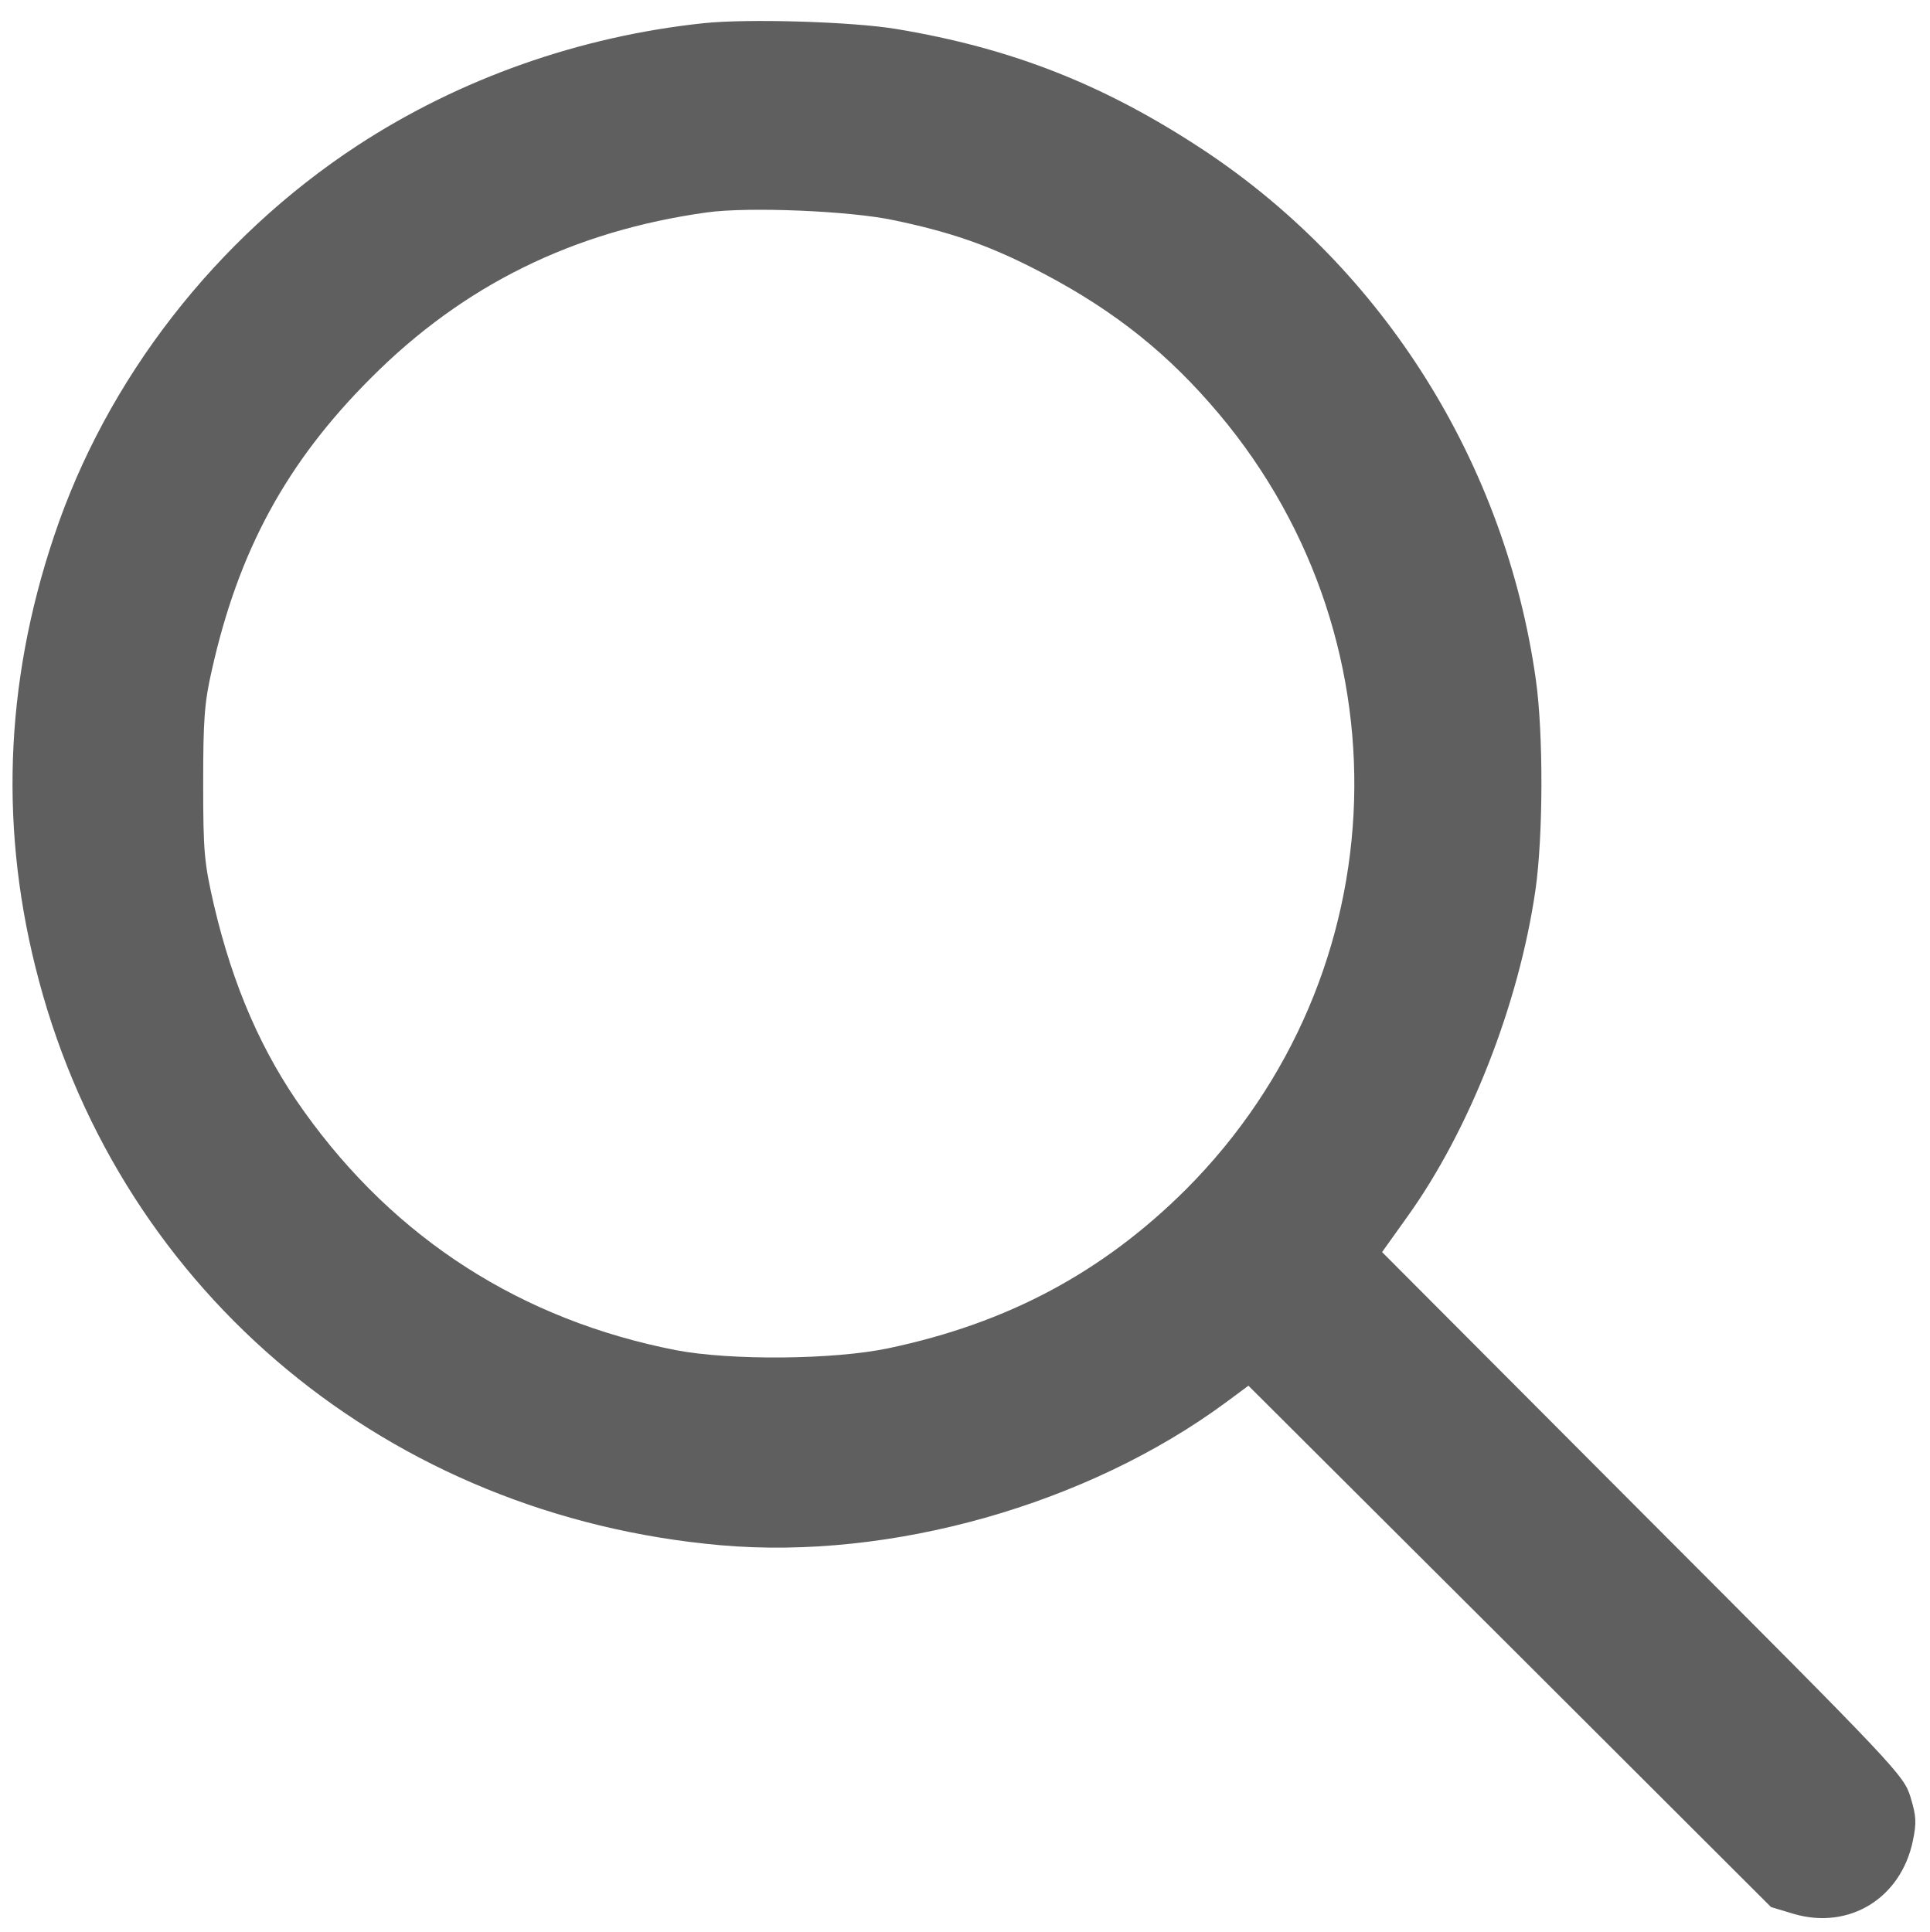
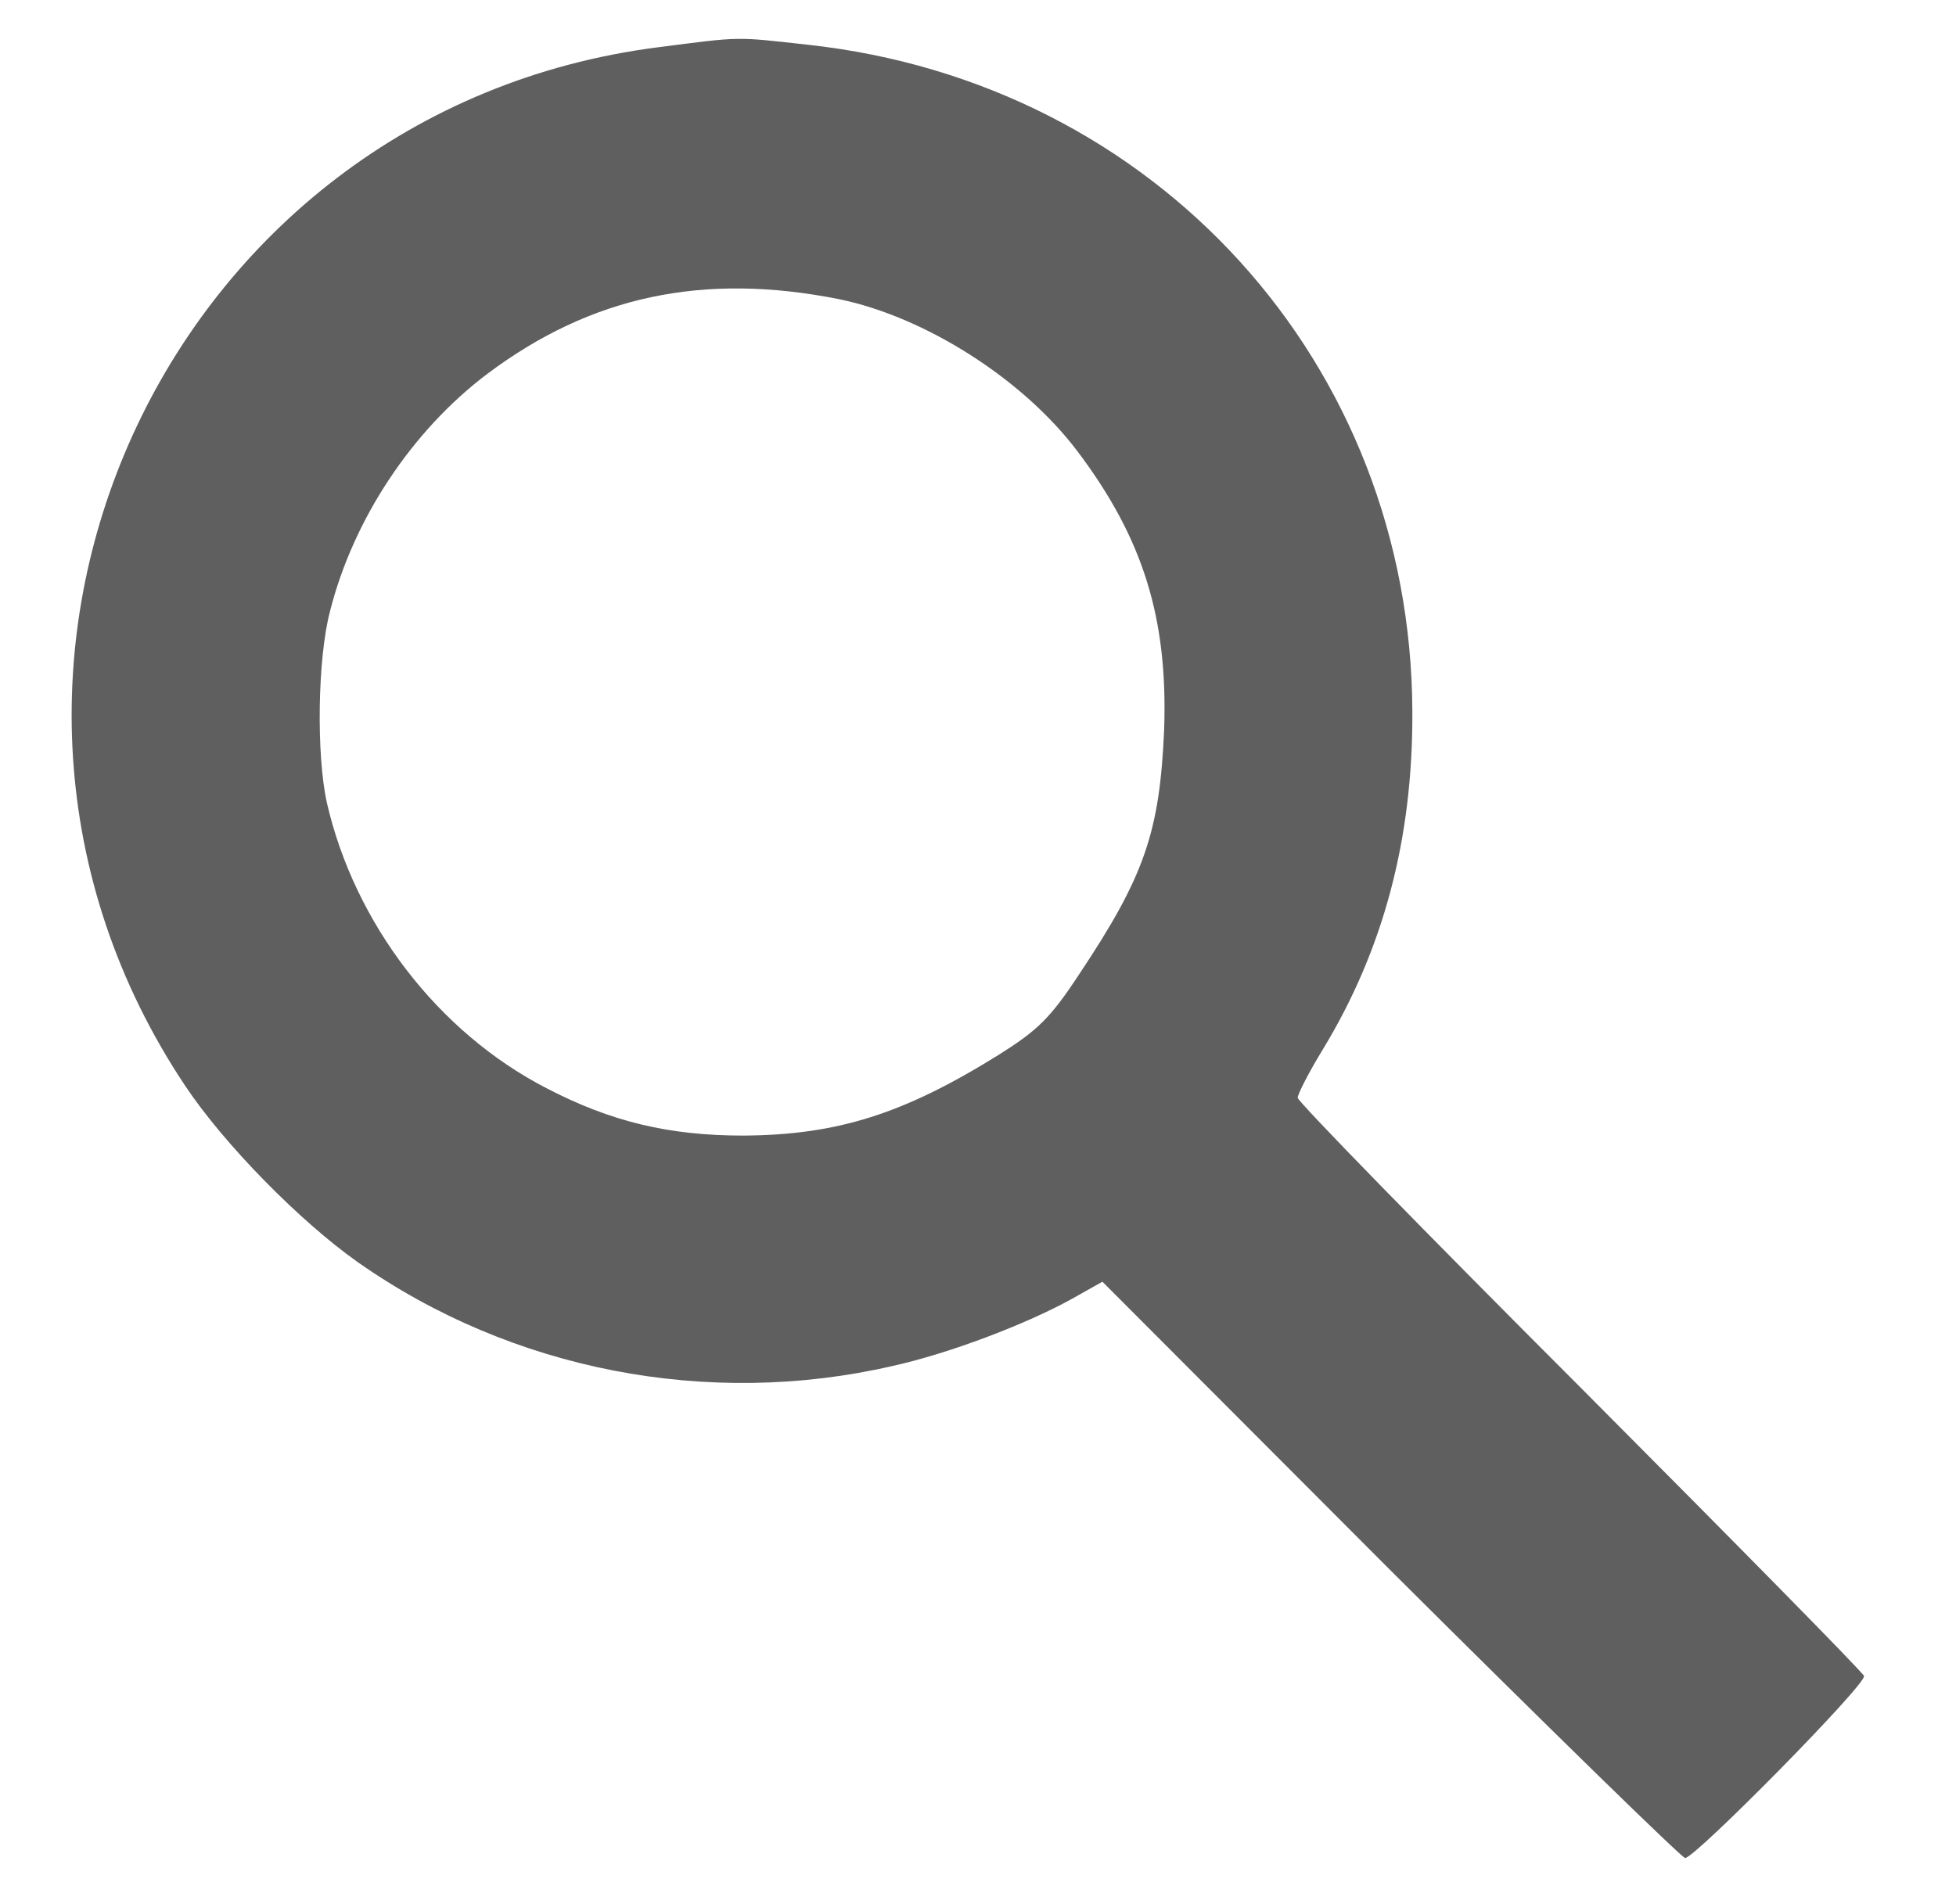
- <svg xmlns="http://www.w3.org/2000/svg" width="666" height="667" viewBox="0 0 666 667" fill="none">
-   <path d="M242.933 8C200.133 12.533 158.8 27.067 123.333 50.267C74.533 82.267 36.8 130.8 18.666 185.067C1.466 236.267 -0.267 287.467 13.466 338.667C42.4 446.933 134.533 523.333 248.667 533.467C307.467 538.667 375.333 519.467 423.2 484.133L430.933 478.4L521.2 568.4L611.333 658.4L619.333 660.8C638.4 666.267 656.133 655.333 660.267 635.6C661.6 629.2 661.467 627.067 659.467 620.4C657.067 612.8 655.333 610.933 567.067 522.533L477.067 432.267L485.733 420.133C507.2 390.267 524.267 346.8 530 307.333C532.667 288.933 532.8 253.333 530.133 234.533C519.6 160 477.733 93.2 415.733 52C381.467 29.333 349.467 16.667 309.333 10C294 7.467 258.133 6.4 242.933 8ZM308.4 76C327.6 80 340.4 84.4 356 92.267C381.333 105.067 400.133 119.333 417.467 139.067C487.2 218 483.6 336.267 409.333 410.667C380.667 439.2 347.867 456.8 306.667 465.467C287.733 469.467 252.133 469.733 233.333 466.133C180.133 455.733 136.533 427.867 105.066 383.867C90.4 363.467 80.4 340.4 73.867 312.533C70.533 298 70.133 294.4 70.133 270.667C70.133 248.8 70.533 242.667 73.067 231.6C82.266 190.267 98.8 159.733 128 130.533C160 98.4 198 79.733 244 73.333C258.267 71.333 293.467 72.8 308.4 76Z" fill="#5F5F5F" />
+ <svg xmlns="http://www.w3.org/2000/svg" width="414" height="403" viewBox="0 0 414 403" fill="none">
+   <path d="M139.333 10C34.8 23.334 -19.333 142.133 39.2 229.867C47.467 242.267 63.467 258.533 75.733 267.2C108.4 290.133 149.867 298.133 188.8 289.2C200.933 286.533 217.333 280.267 226.933 274.933L233.333 271.333L294.267 332.4C327.867 365.867 356 393.333 356.667 393.333C358.8 393.333 395.067 356.533 394.533 354.8C394.267 354 367.2 326.533 334.4 293.6C301.467 260.667 274.667 233.2 274.667 232.4C274.667 231.6 277.067 226.933 280 222.133C292.8 201.067 299.067 177.6 298.933 150.667C298.667 76.933 244.667 17.467 170.933 9.467C155.333 7.733 157.067 7.733 139.333 10ZM177.6 63.334C195.733 67.067 216.4 80.133 228 95.467C242 114 247.2 130.933 246.4 154.4C245.467 176.133 242.267 185.467 228.4 206.267C222.267 215.6 219.6 218.133 211.333 223.333C191.2 235.867 177.2 240.267 157.333 240.4C141.6 240.4 129.333 237.467 115.733 230.4C92.667 218.533 75.067 195.467 69.2 170C66.933 159.867 67.2 139.333 69.867 129.333C74.8 109.867 87.2 91.2 103.067 79.2C125.067 62.667 148.8 57.6 177.6 63.334Z" fill="#5F5F5F" />
</svg>
